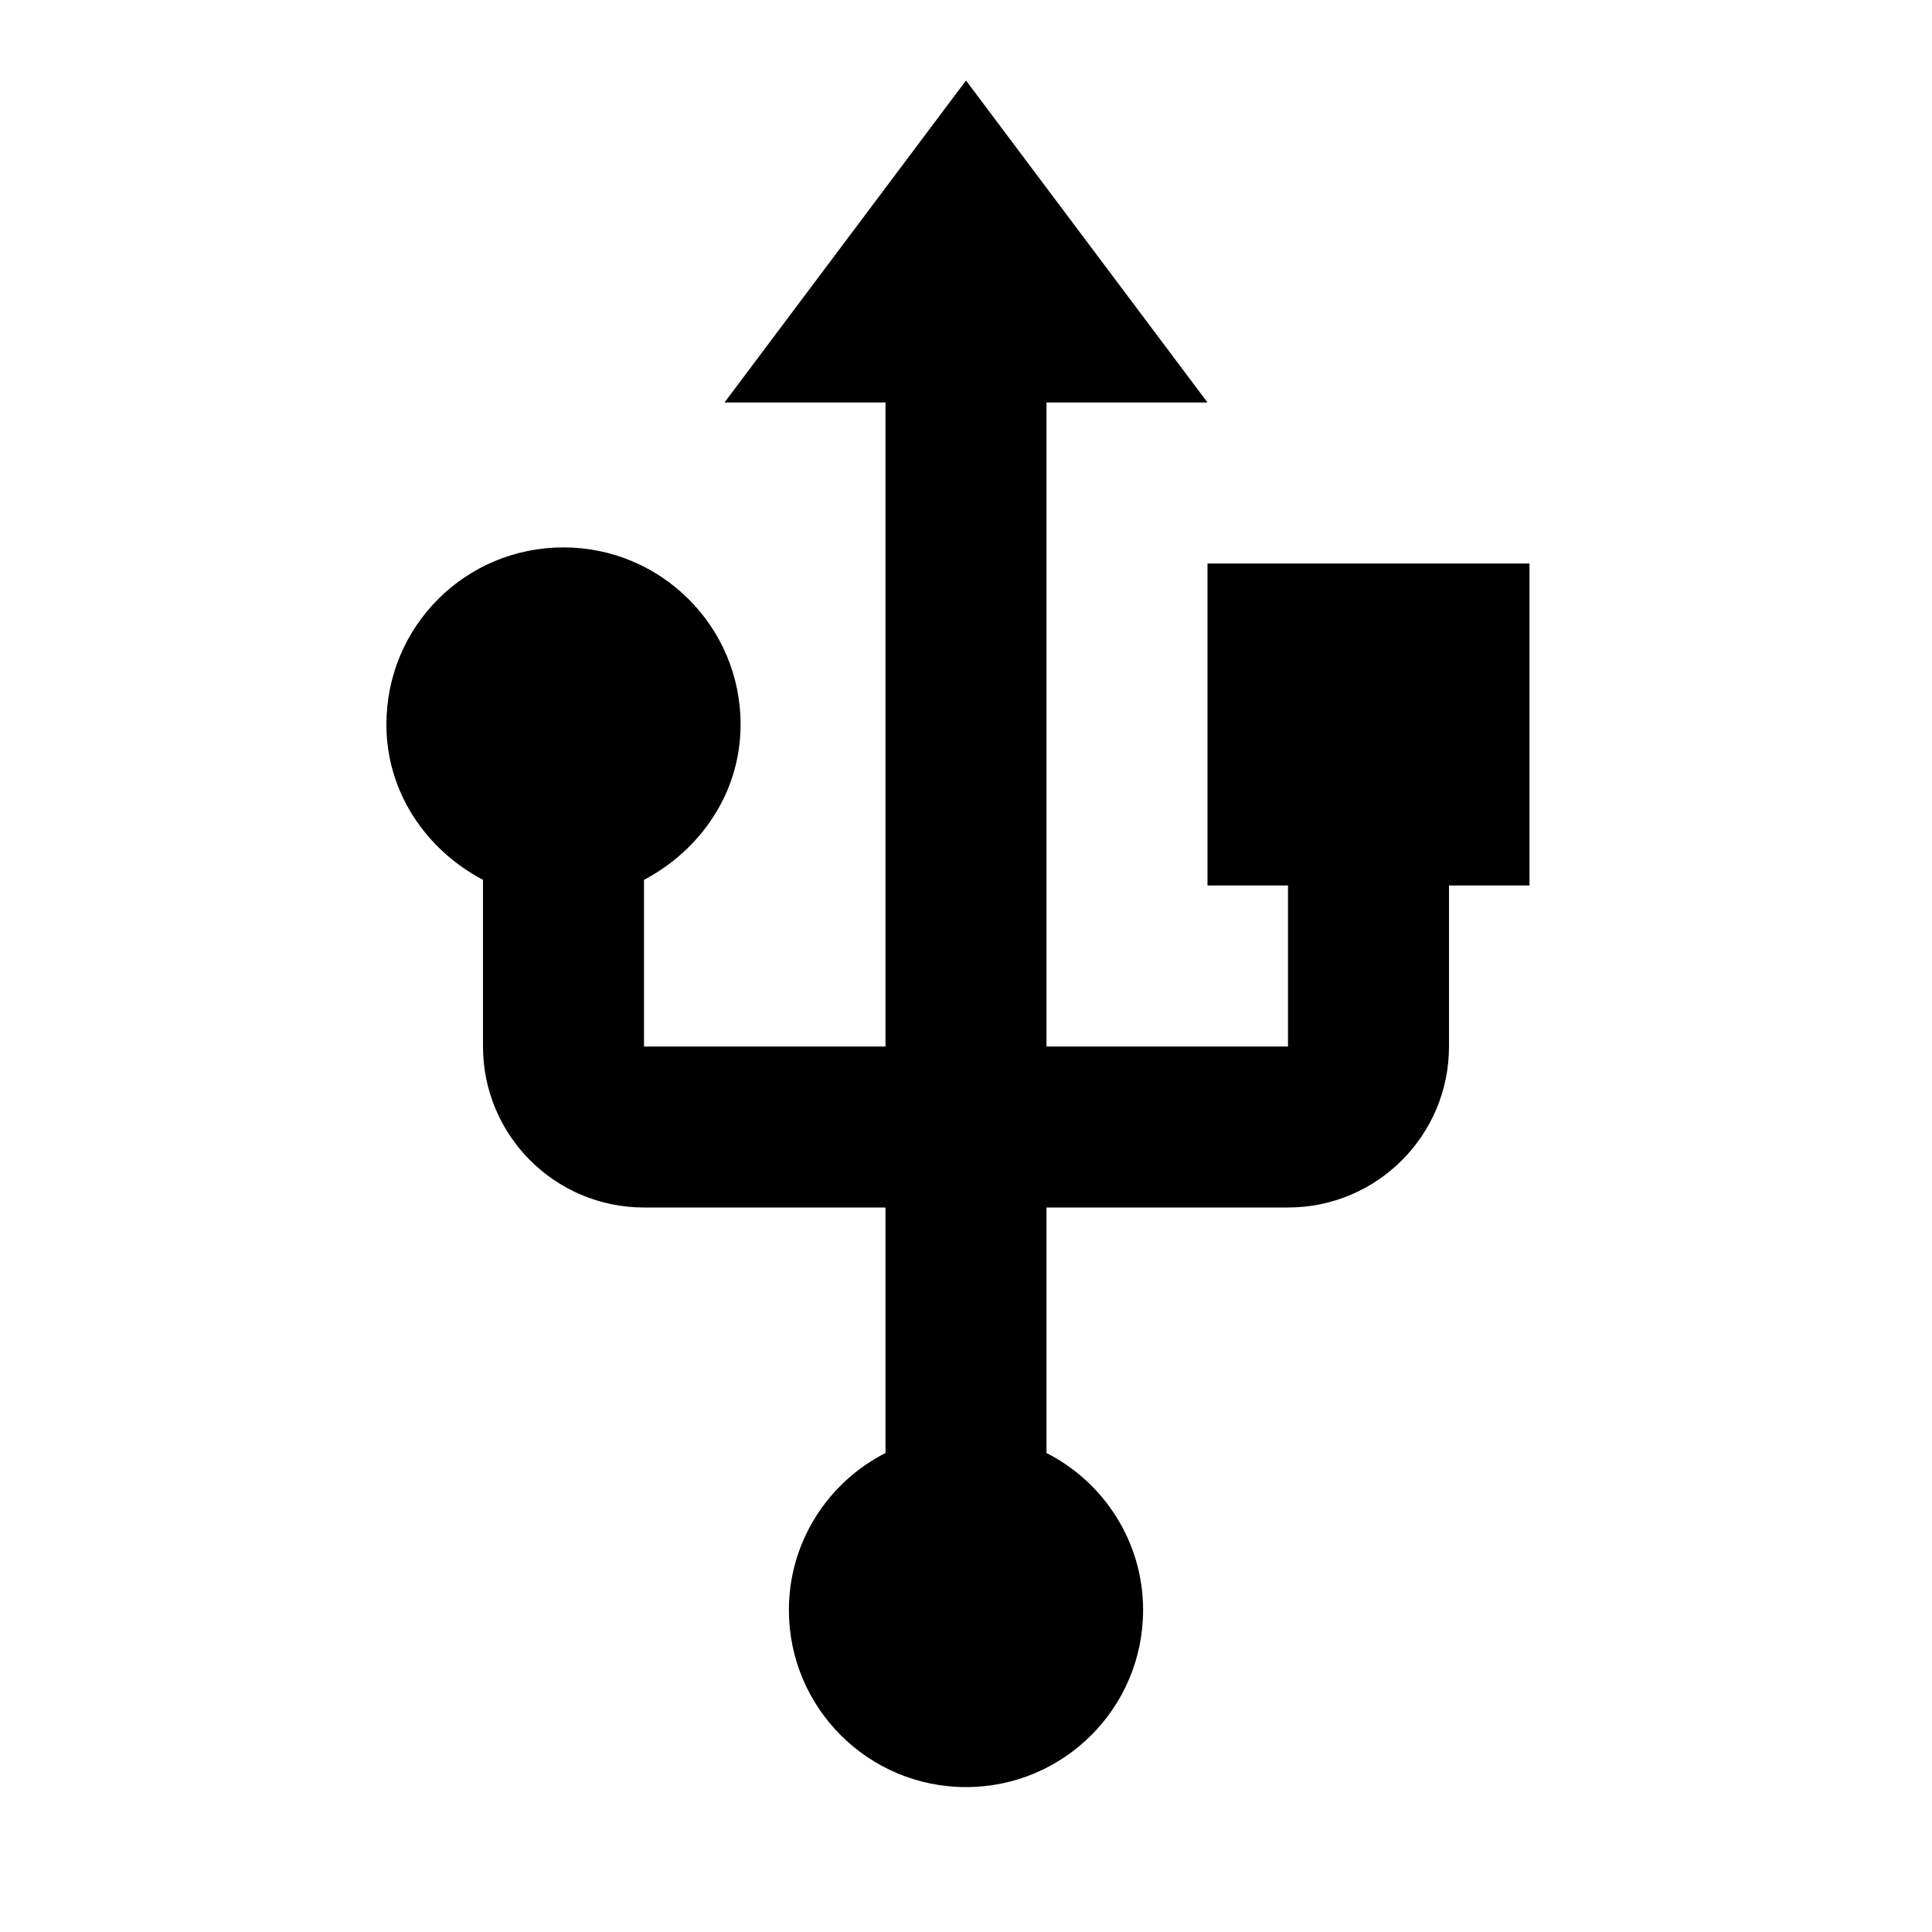
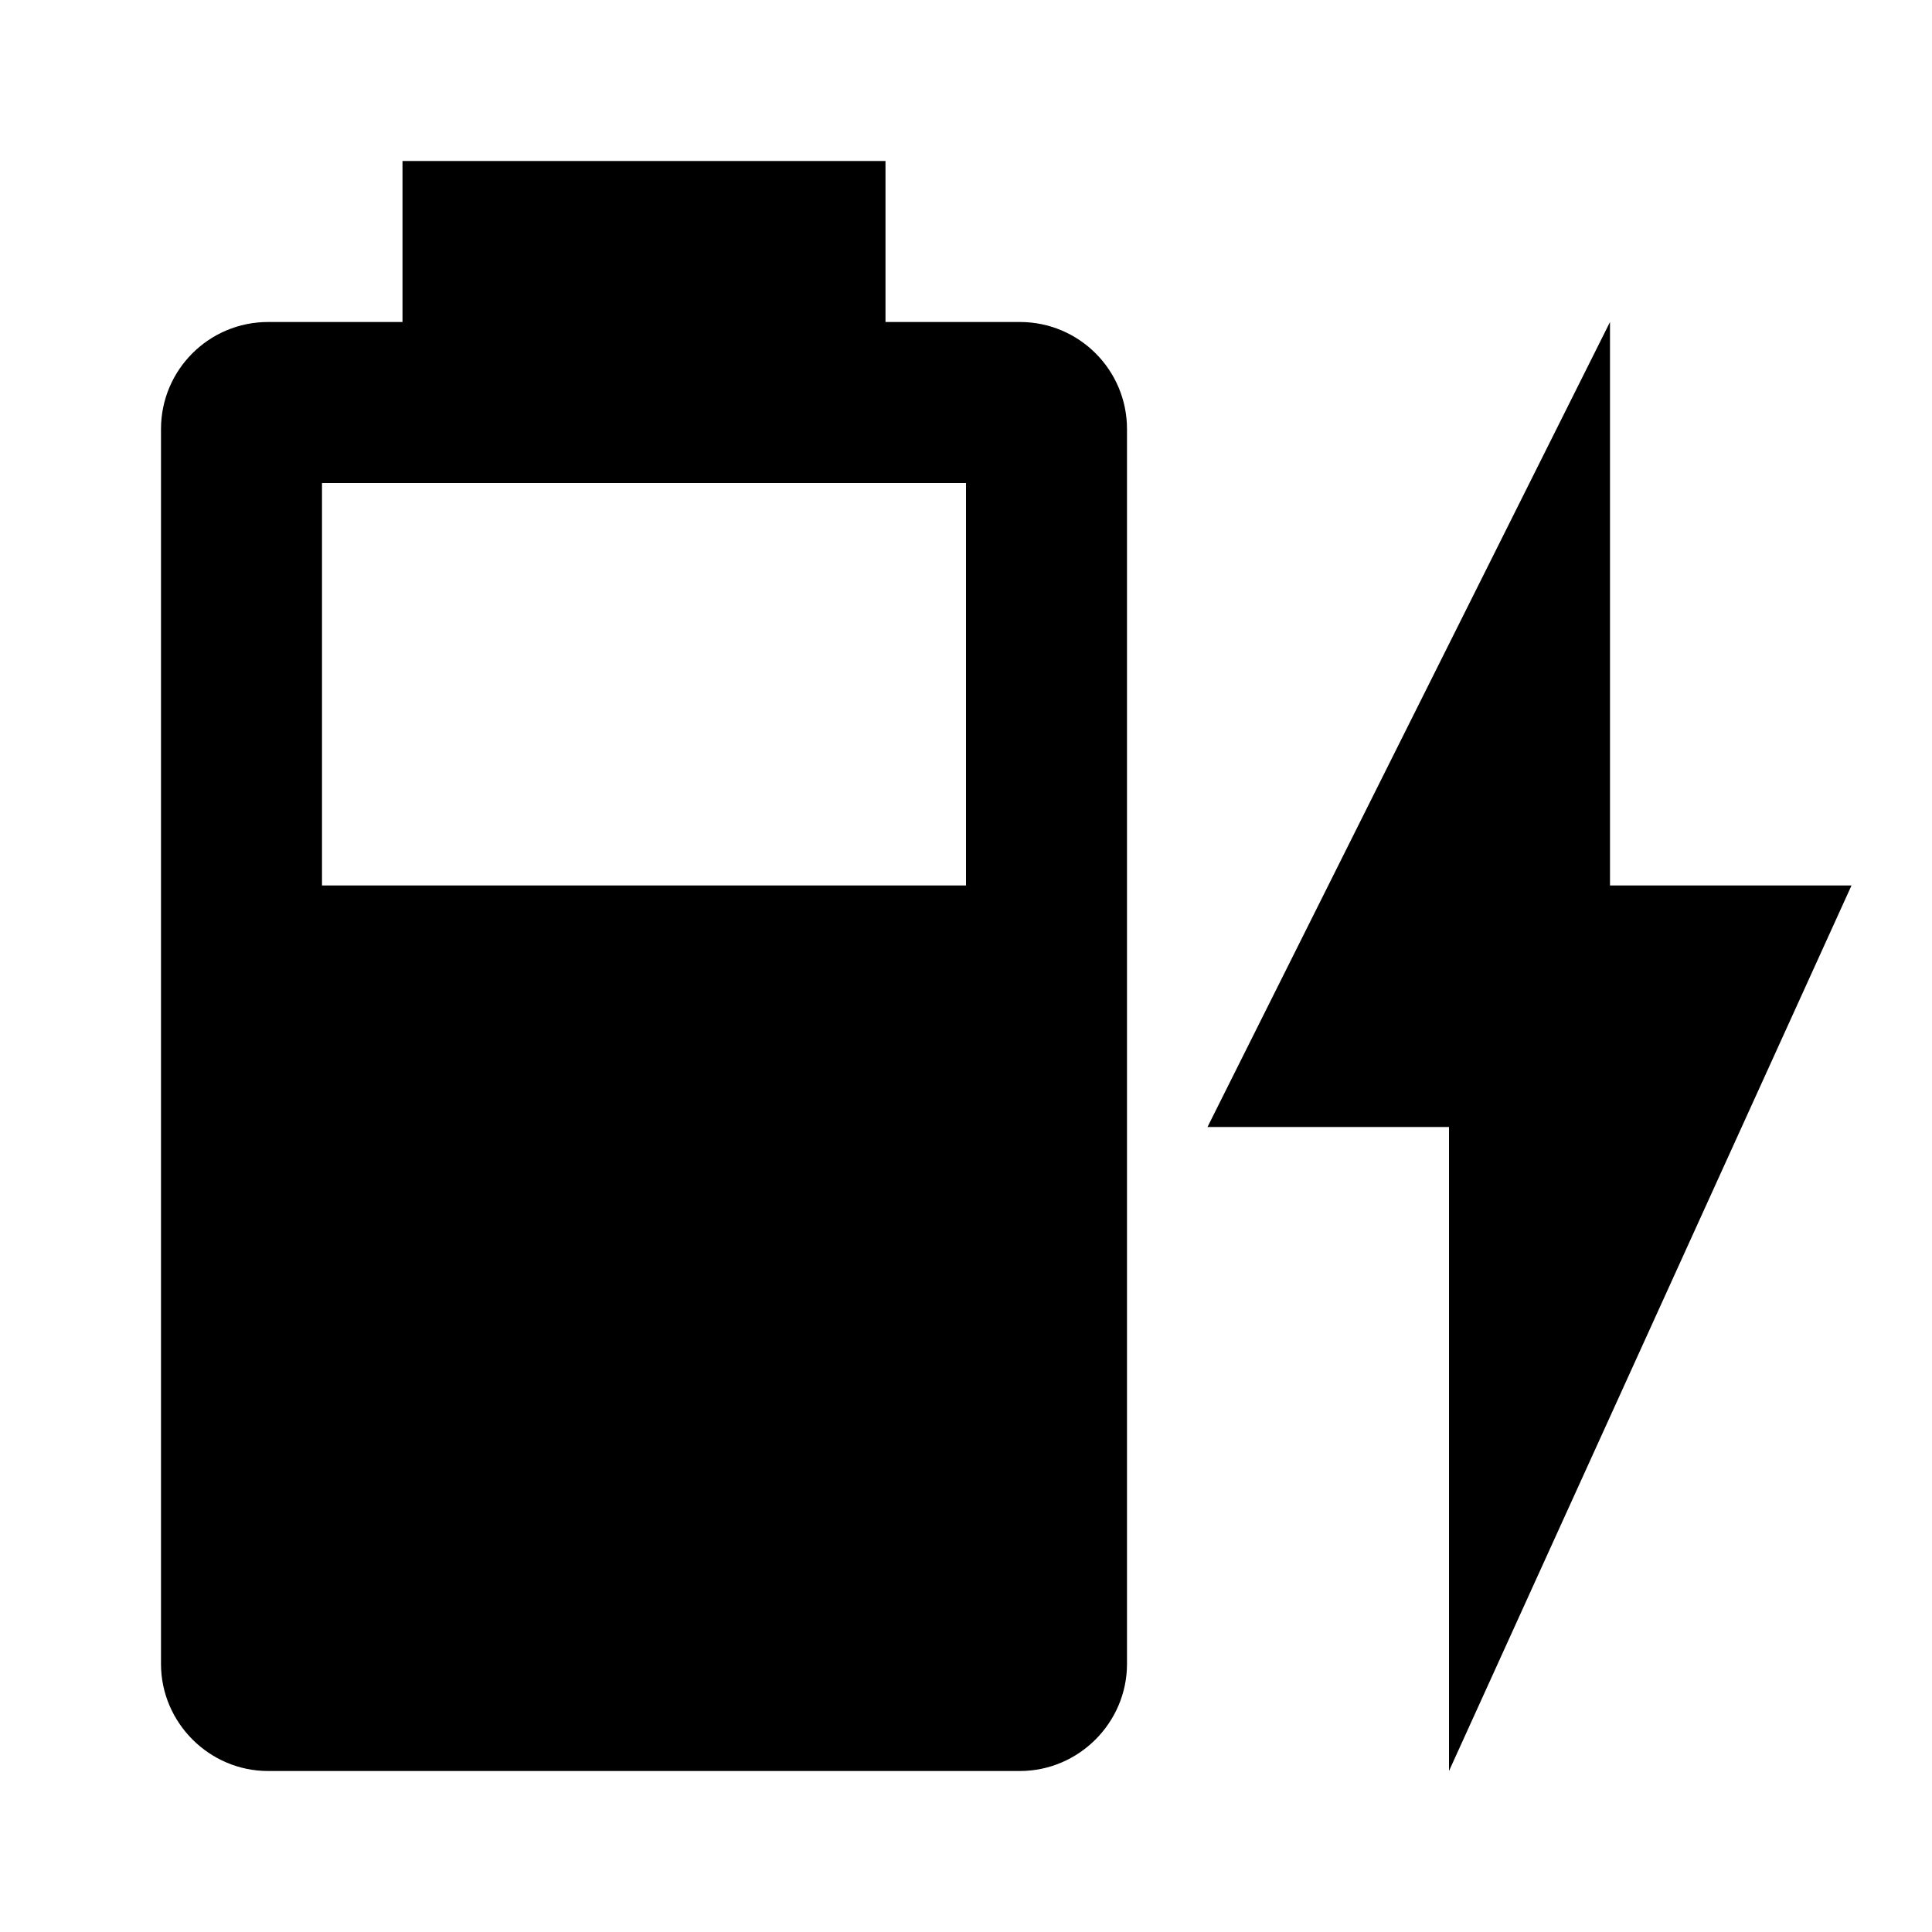
<svg xmlns="http://www.w3.org/2000/svg" viewBox="0 0 24 24">
-   <path d="M15,7V11H16V13H13V5H15L12,1L9,5H11V13H8V10.93C8.7,10.56 9.2,9.85 9.2,9C9.2,7.78 8.21,6.8 7,6.8C5.78,6.8 4.8,7.78 4.8,9C4.8,9.85 5.3,10.56 6,10.93V13A2,2 0 0,0 8,15H11V18.05C10.29,18.41 9.8,19.15 9.8,20A2.2,2.2 0 0,0 12,22.2A2.2,2.2 0 0,0 14.2,20C14.2,19.15 13.71,18.41 13,18.05V15H16A2,2 0 0,0 18,13V11H19V7H15Z" />
+   <path d="M12,11H4V6H12M12.67,4H11V2H5V4H3.33A1.33,1.33 0 0,0 2,5.33V20.67C2,21.4 2.6,22 3.33,22H12.67C13.4,22 14,21.4 14,20.67V5.33A1.33,1.33 0 0,0 12.67,4M23,11H20V4L15,14H18V22L23,11Z" />
</svg>
